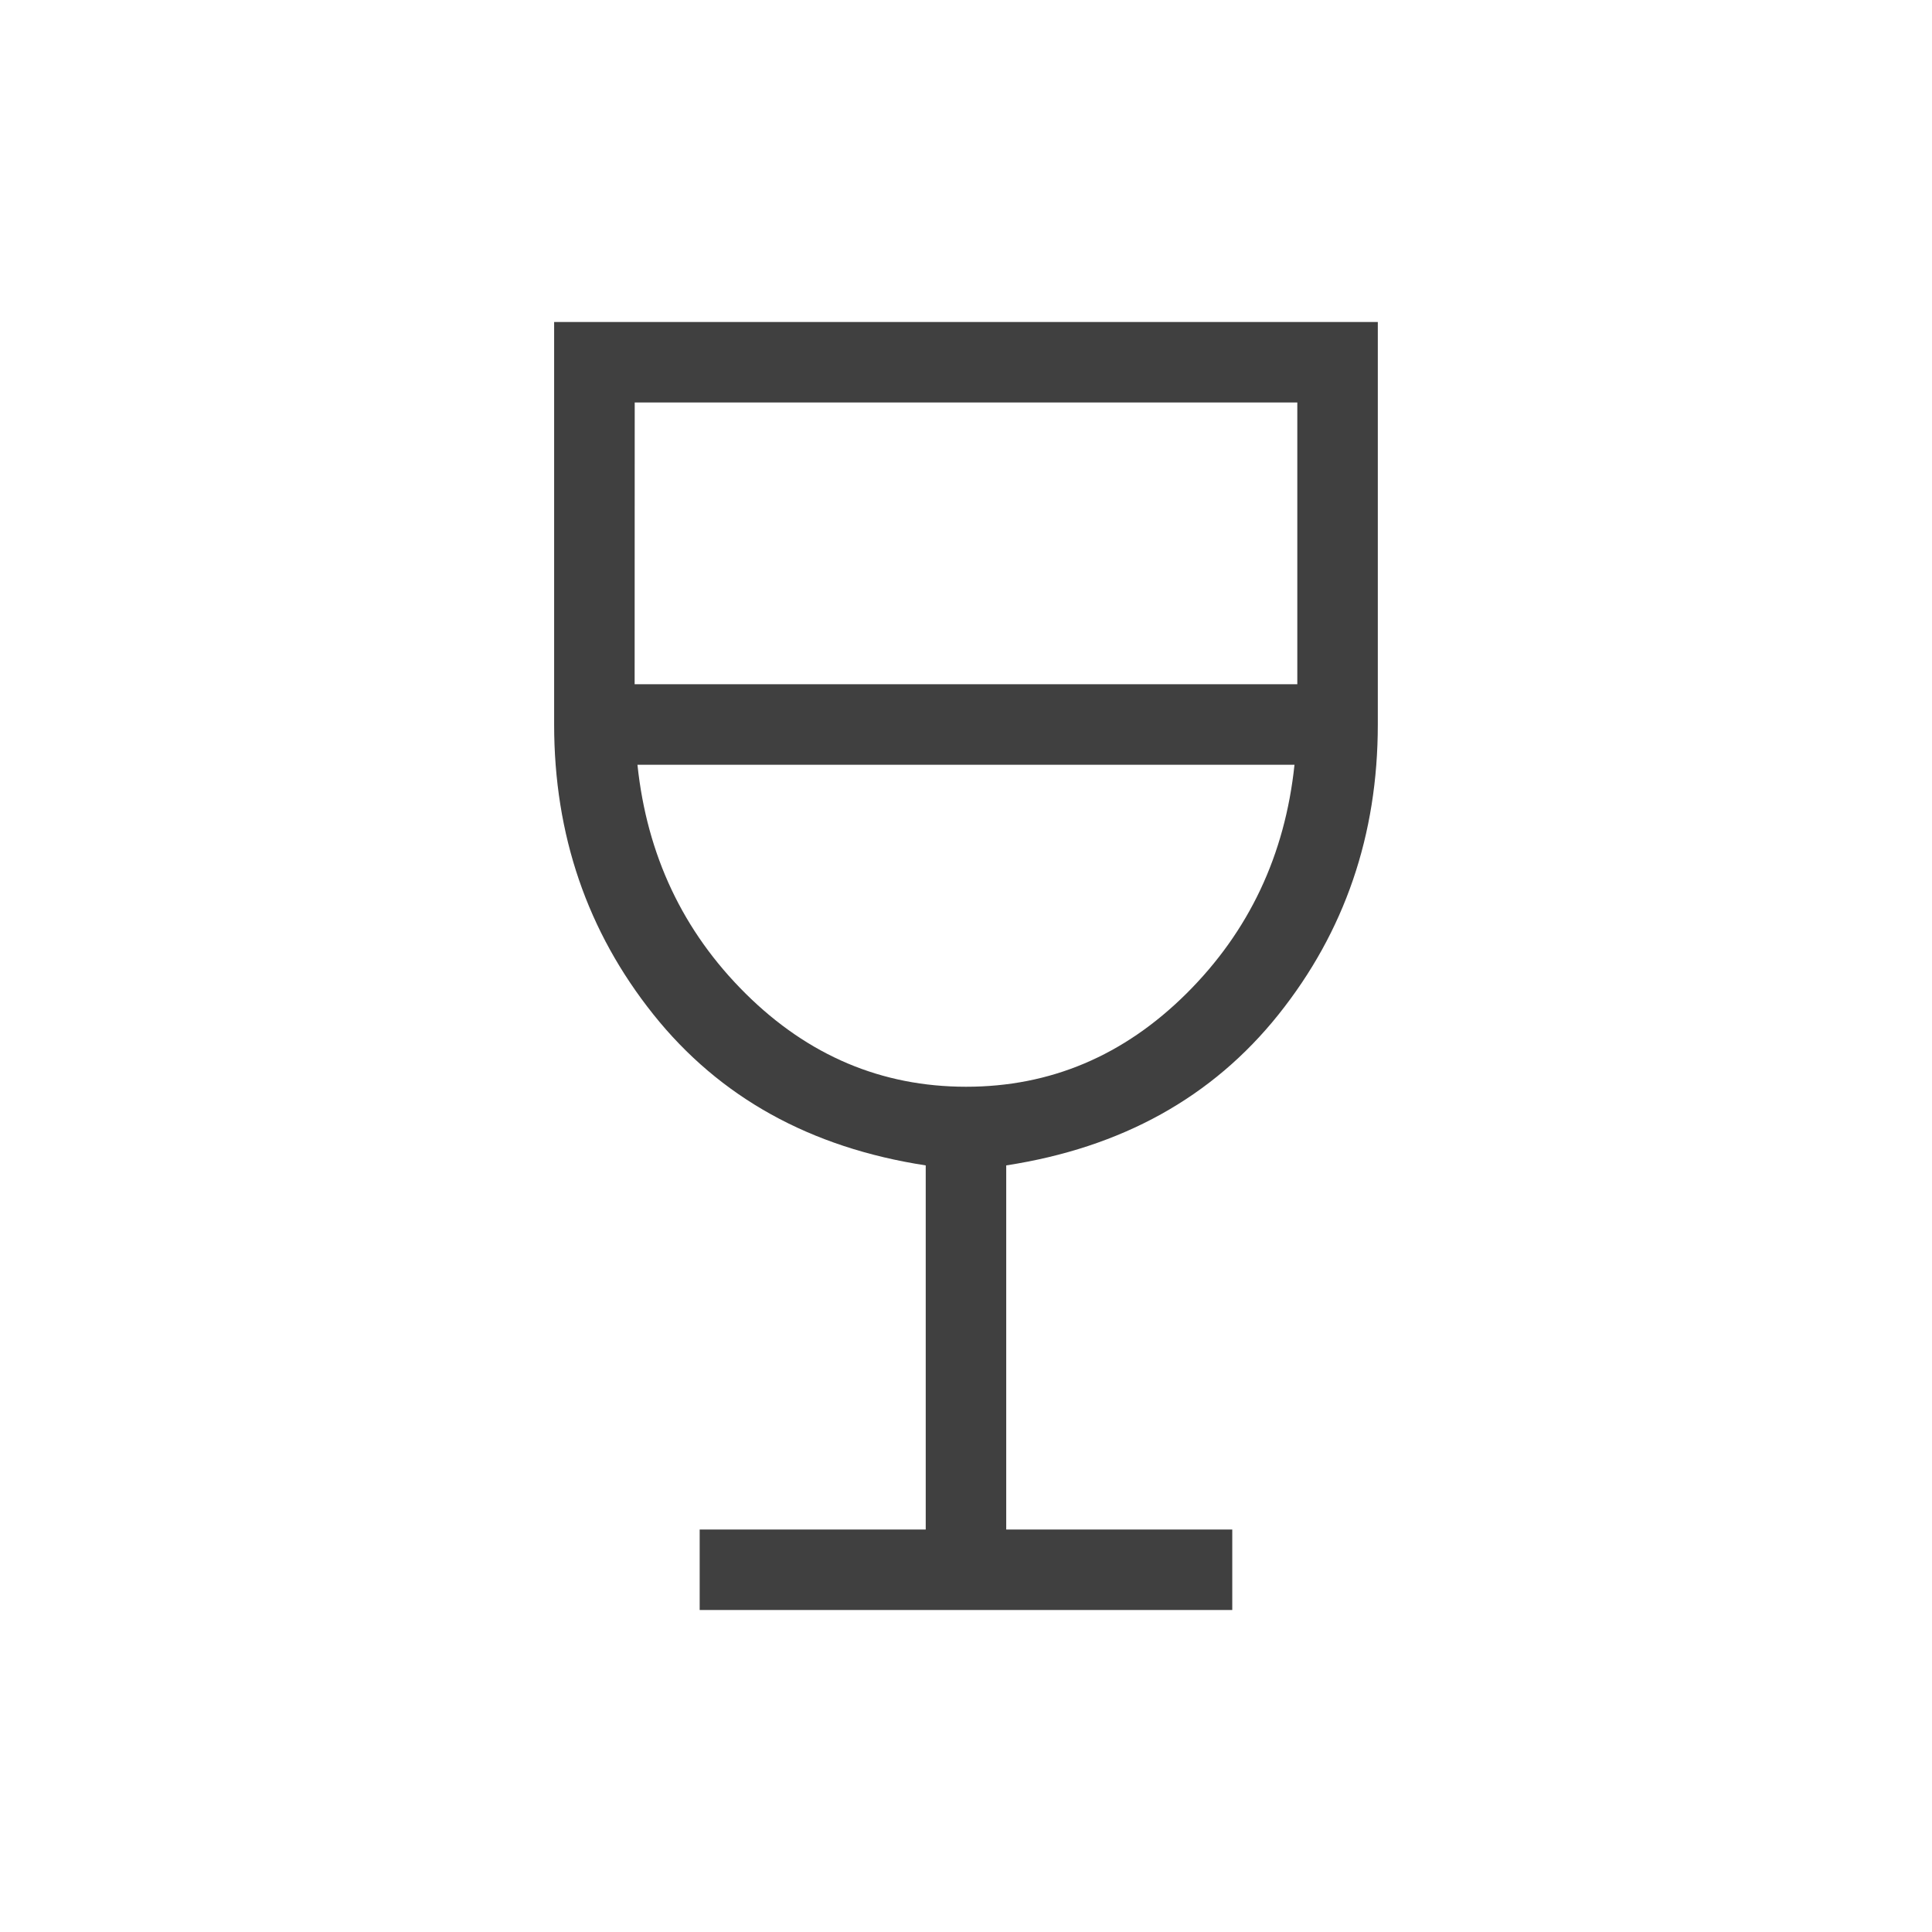
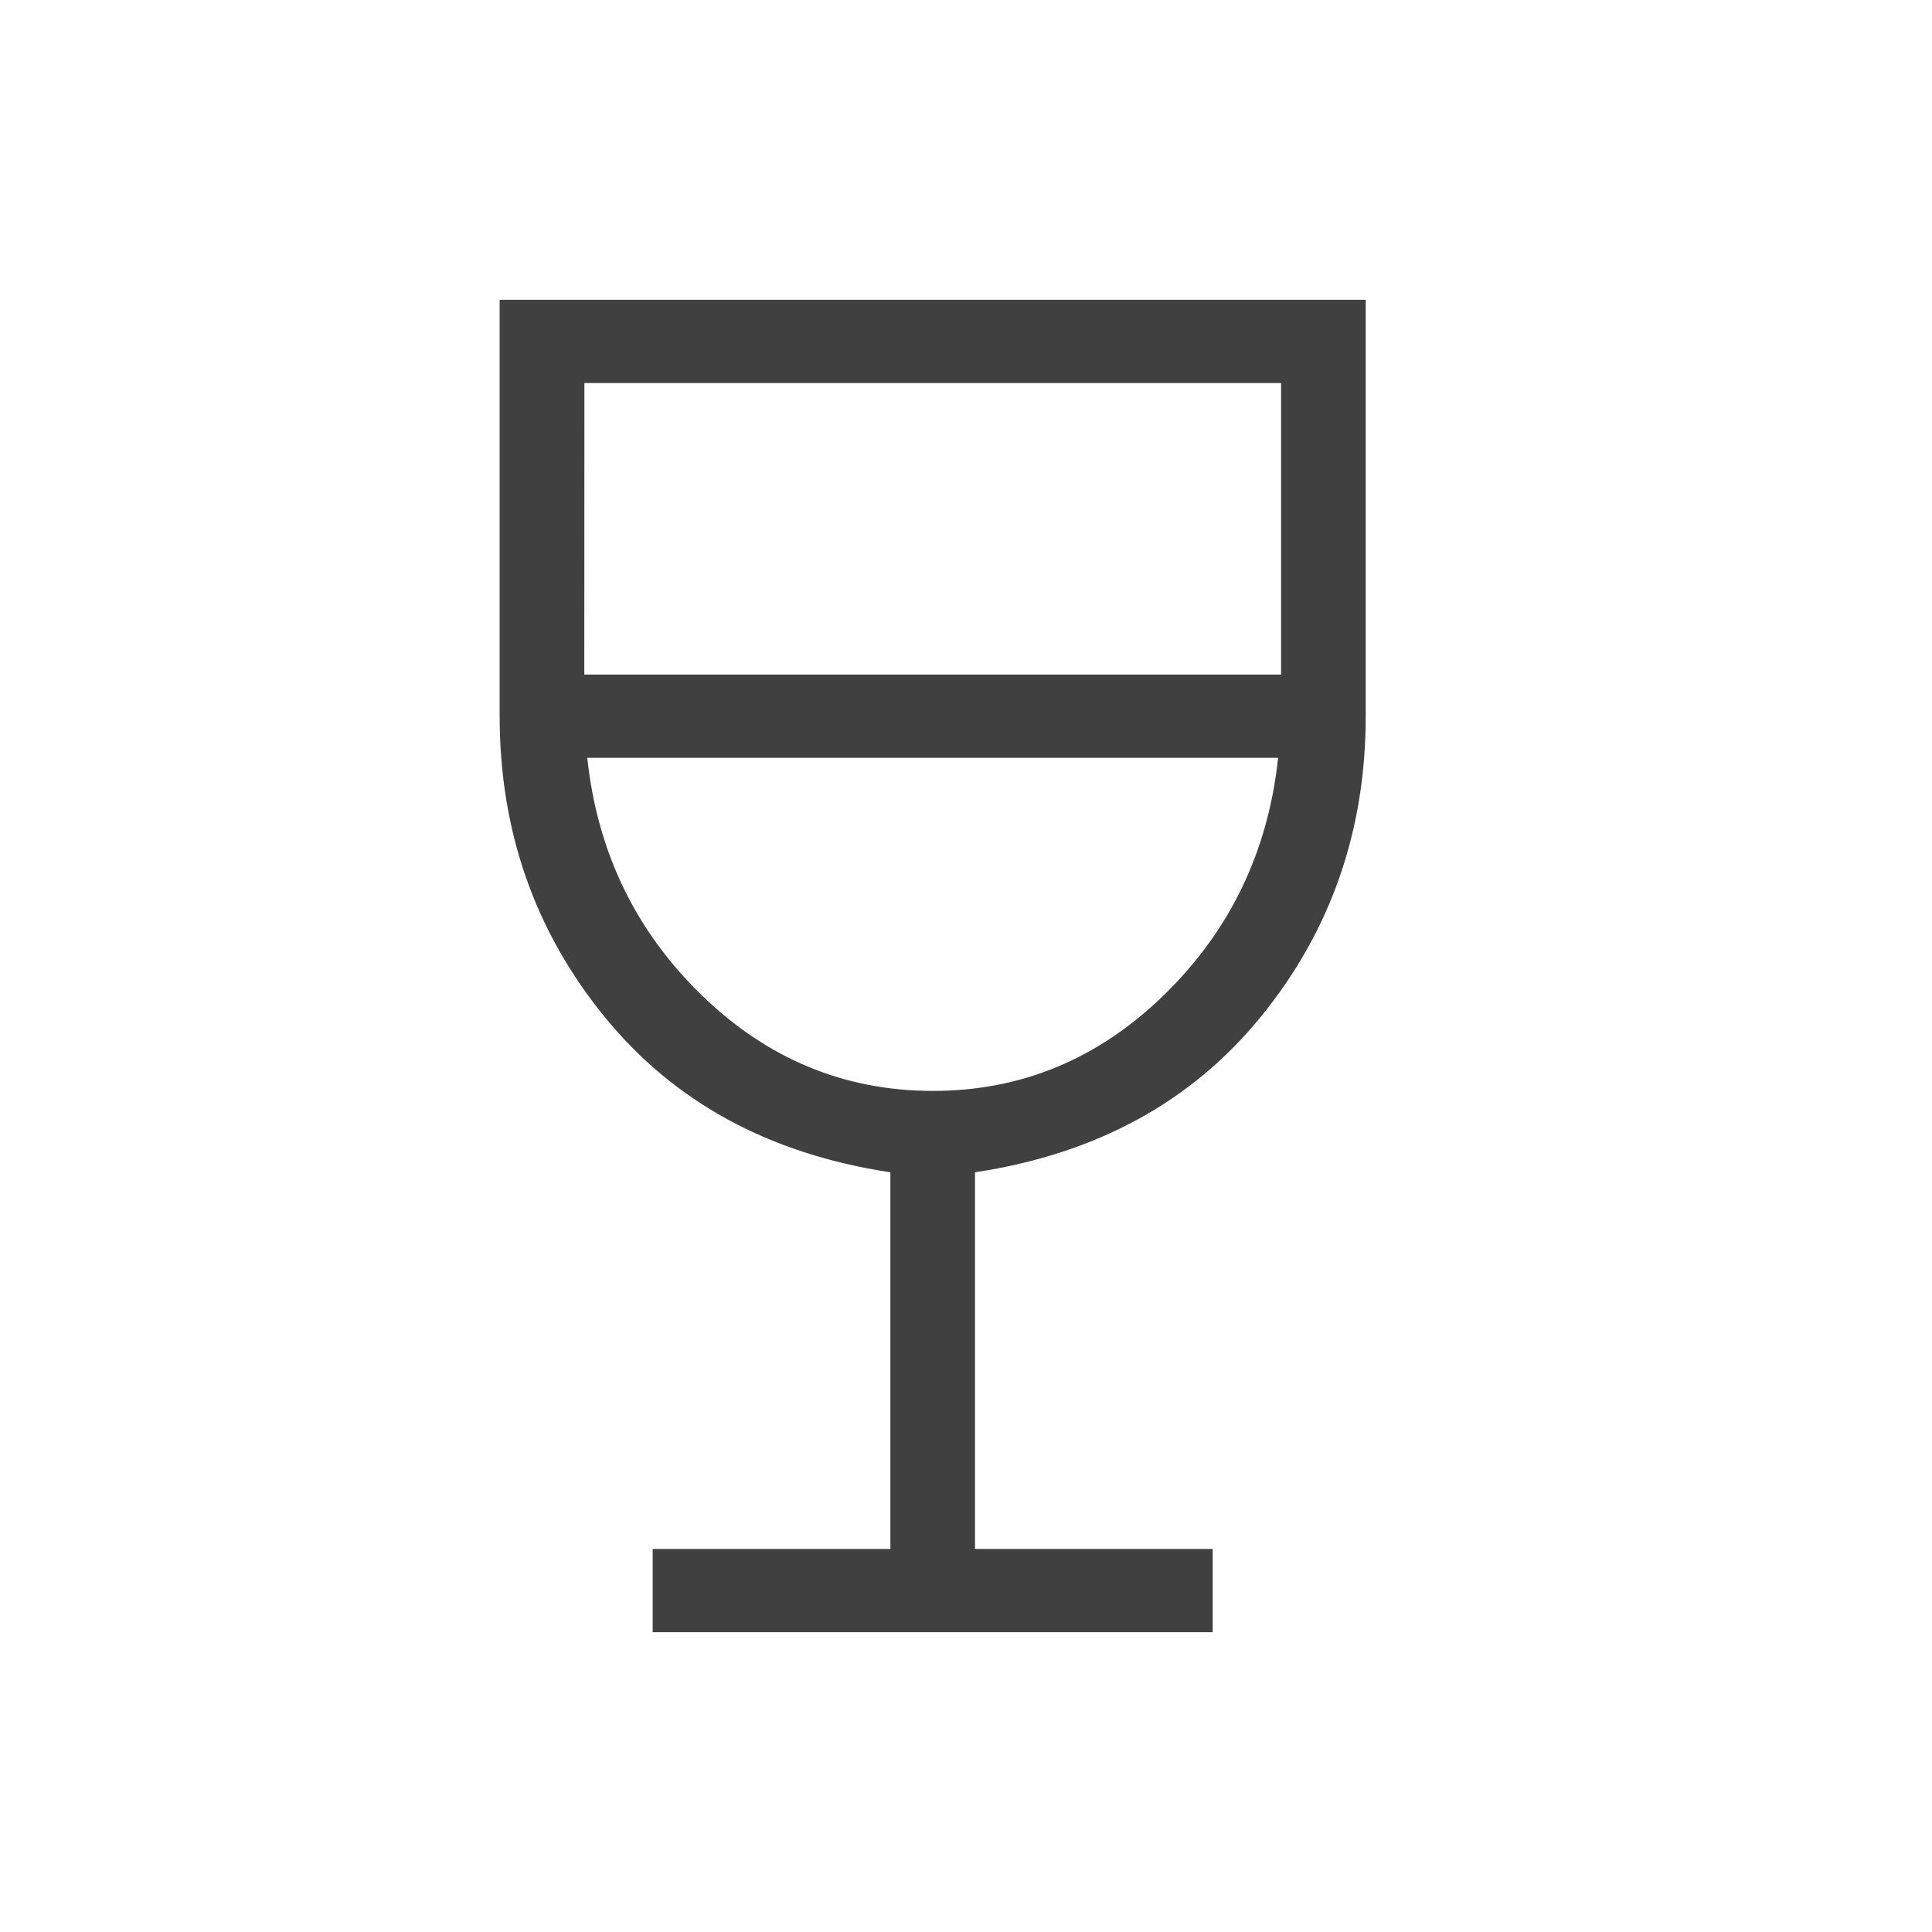
- <svg xmlns="http://www.w3.org/2000/svg" width="72" height="72" viewBox="0 0 72 72" fill="none">
-   <path d="M26.075 60V57H34.499V43.431C30.199 42.771 26.816 40.896 24.35 37.806C21.884 34.716 20.651 31.114 20.651 27V12H51.347V27C51.347 31.116 50.114 34.718 47.648 37.806C45.182 40.894 41.799 42.769 37.499 43.431V57H45.923V60H26.075ZM44.216 37.026C46.546 34.71 47.888 31.868 48.242 28.5H23.756C24.11 31.87 25.453 34.712 27.785 37.026C30.117 39.34 32.855 40.498 35.999 40.5C39.143 40.502 41.882 39.344 44.216 37.026ZM23.651 25.5H48.347V15H23.654L23.651 25.5Z" fill="#404040" />
+ <svg xmlns="http://www.w3.org/2000/svg" width="58" height="58" viewBox="0 0 58 58" fill="none">
+   <path d="M19.594 49V46.5H26.73V35.193C23.087 34.642 20.222 33.08 18.133 30.505C16.044 27.93 15 24.928 15 21.5V9H41V21.5C41 24.93 39.956 27.932 37.867 30.505C35.778 33.078 32.913 34.641 29.27 35.193V46.5H36.406V49H19.594ZM34.96 29.855C36.934 27.925 38.07 25.557 38.37 22.75H17.63C17.93 25.558 19.067 27.927 21.043 29.855C23.018 31.783 25.337 32.748 28 32.75C30.663 32.752 32.983 31.787 34.96 29.855ZM17.541 20.25H38.459V11.5H17.544L17.541 20.25Z" fill="#404040" />
</svg>
